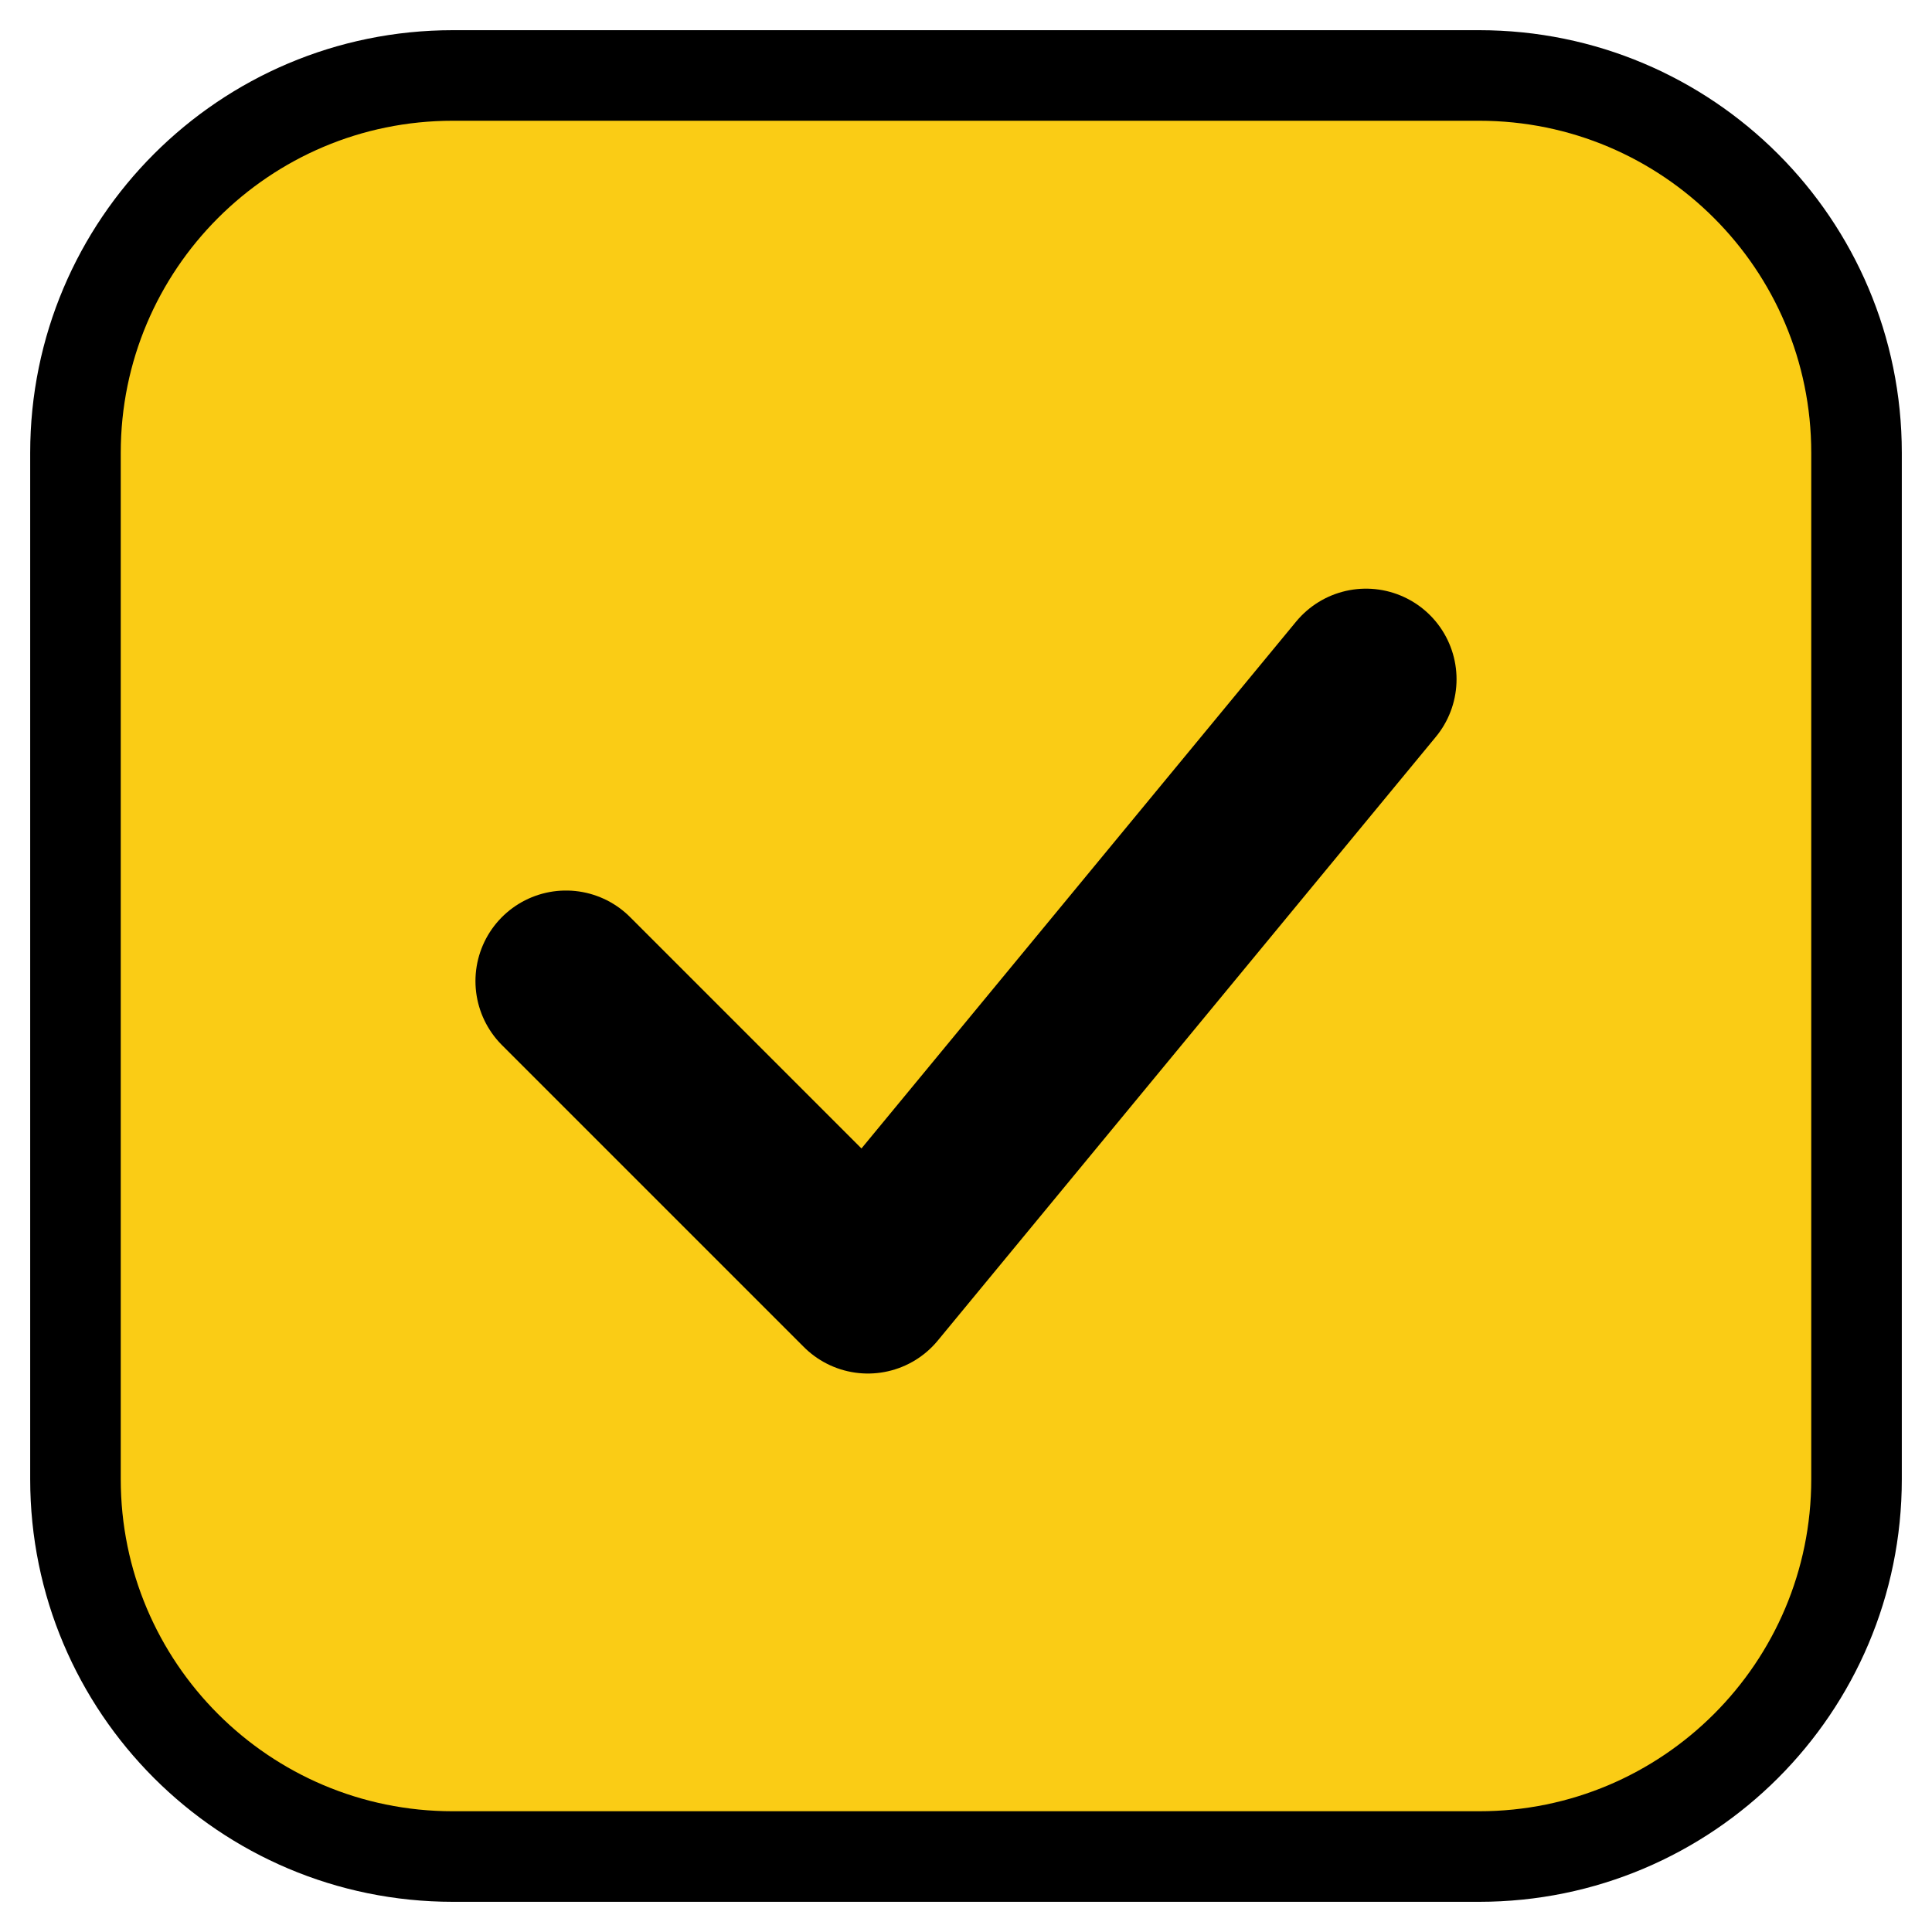
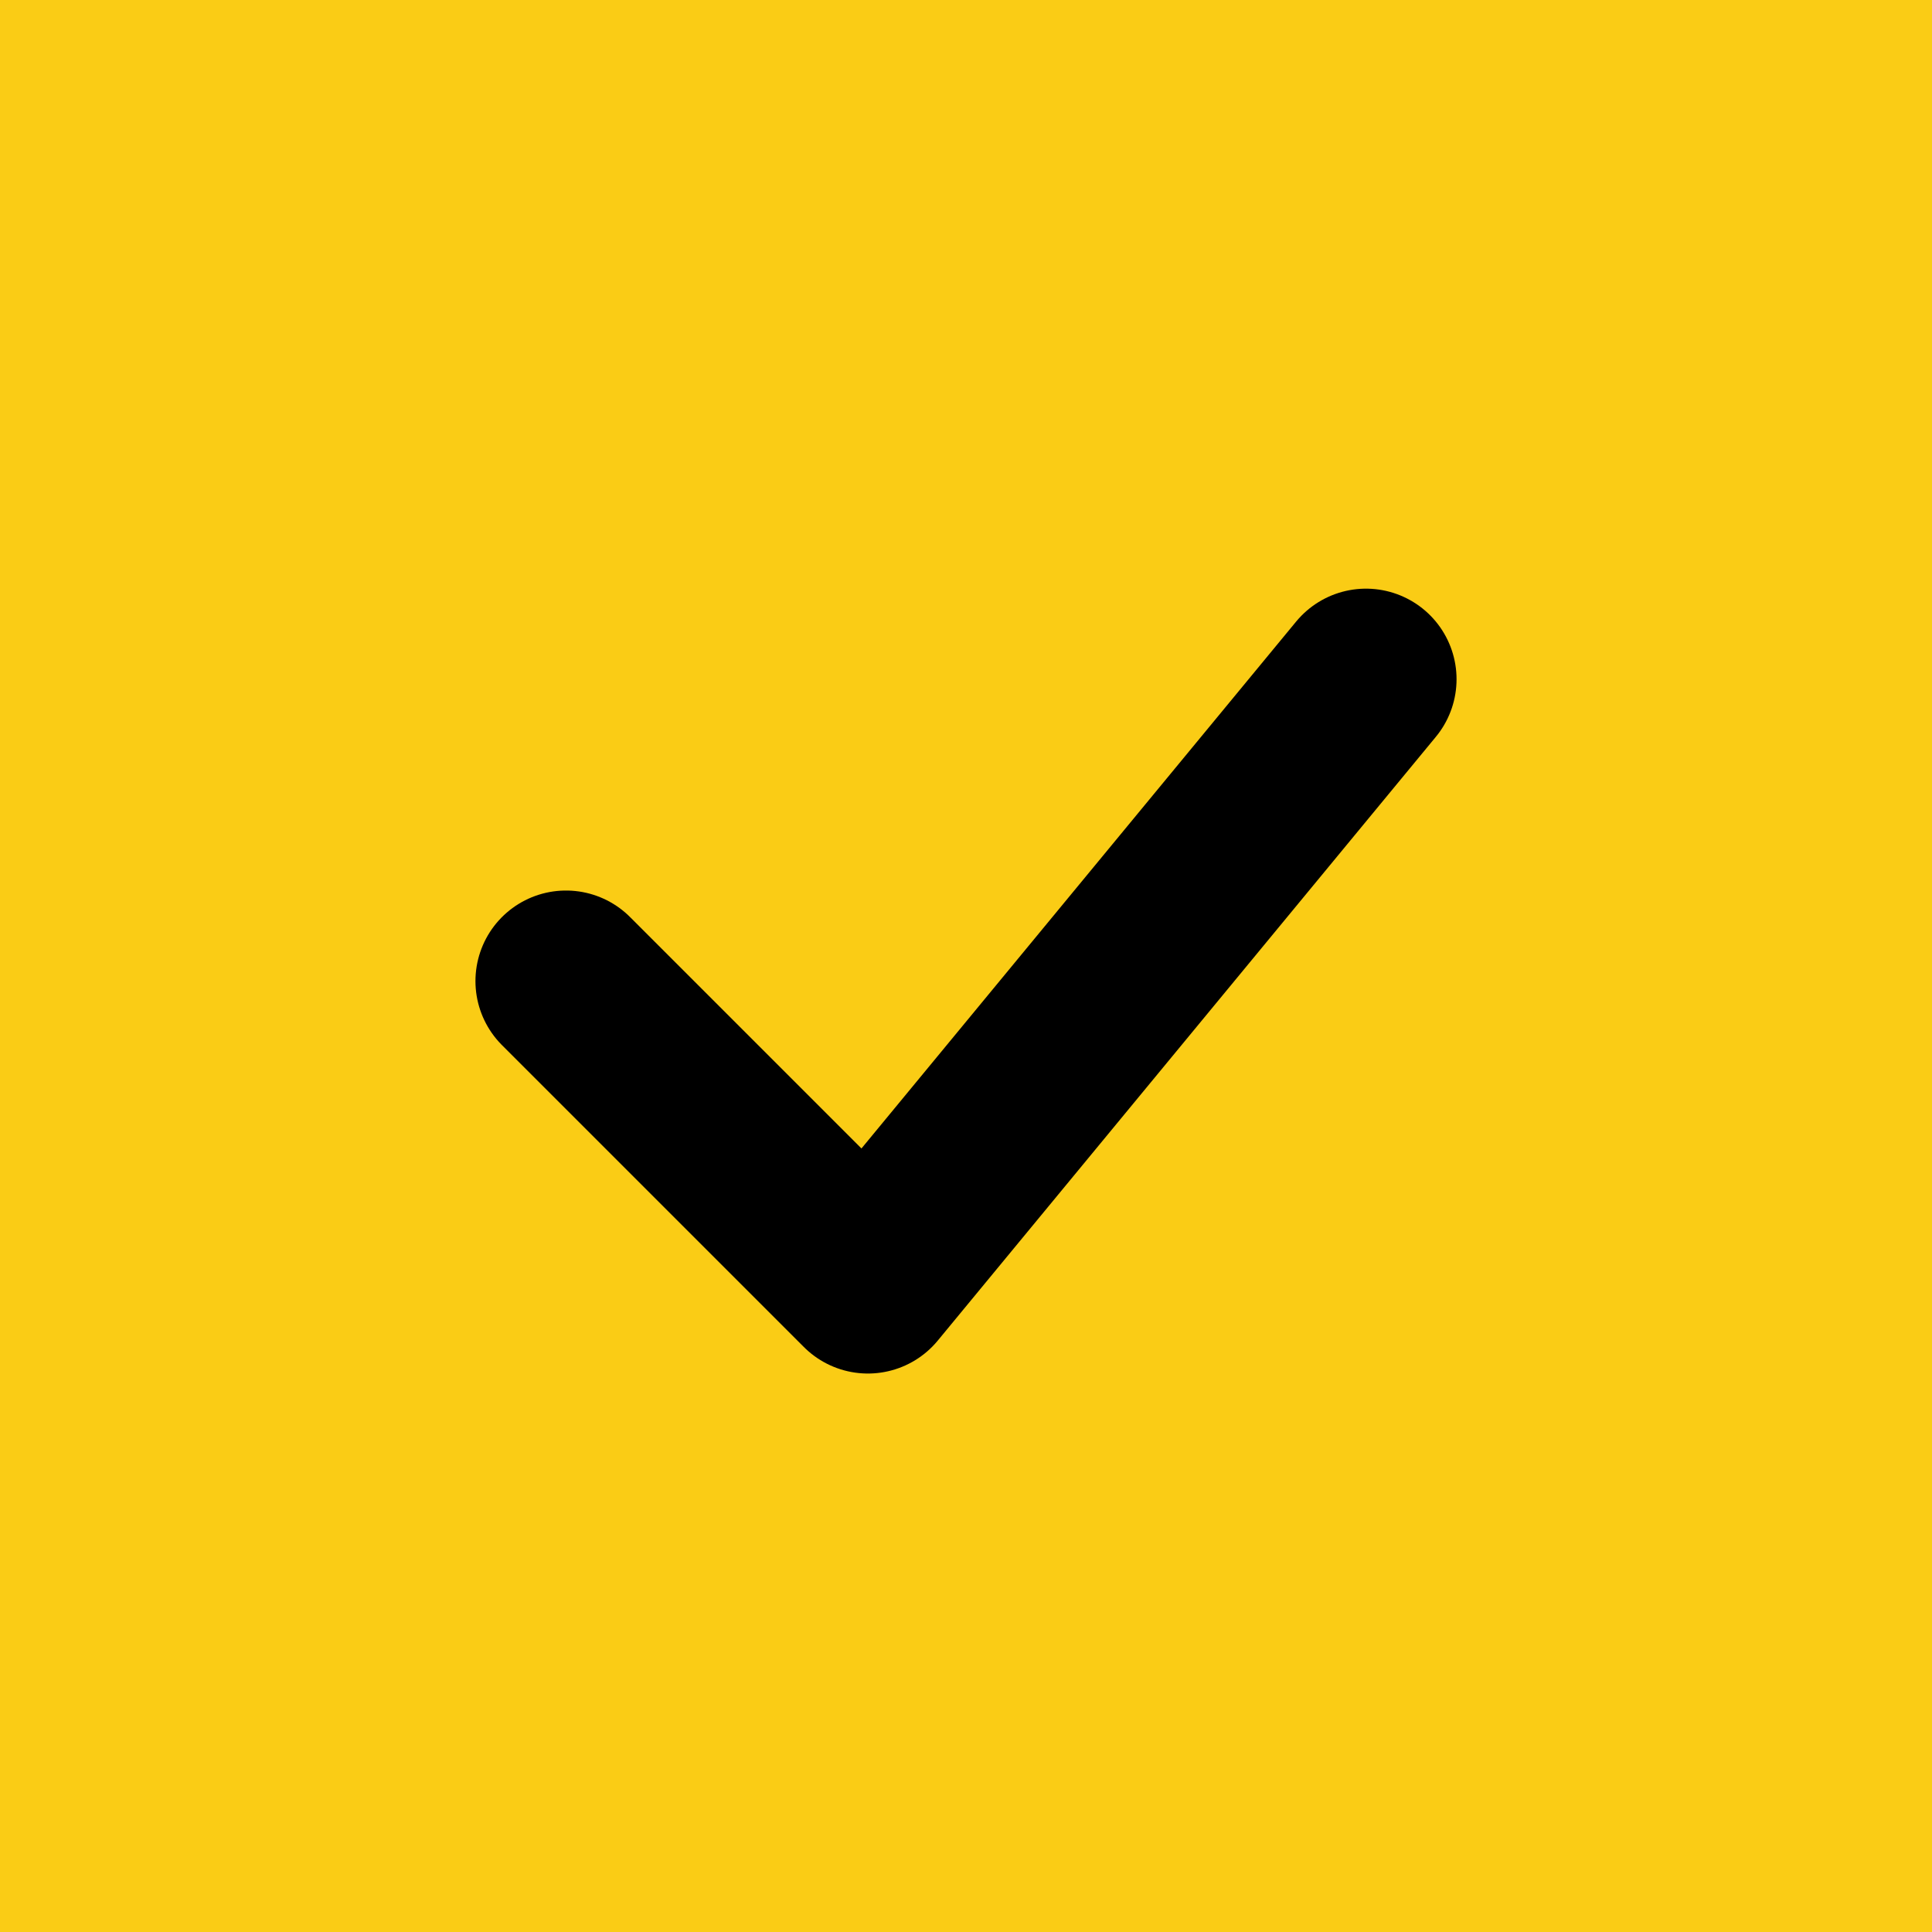
<svg xmlns="http://www.w3.org/2000/svg" viewBox="0 0 512 512" width="100%" height="100%">
-   <rect x="20" y="20" width="472" height="472" rx="100" fill="#facc15" stroke="#000000" stroke-width="24" />
+   <rect x="0" y="0" width="512" height="512" fill="#facc15" />
  <path d="M150 260 L230 340 L362 180" fill="none" stroke="#000000" stroke-width="48" stroke-linecap="round" stroke-linejoin="round" />
</svg>
